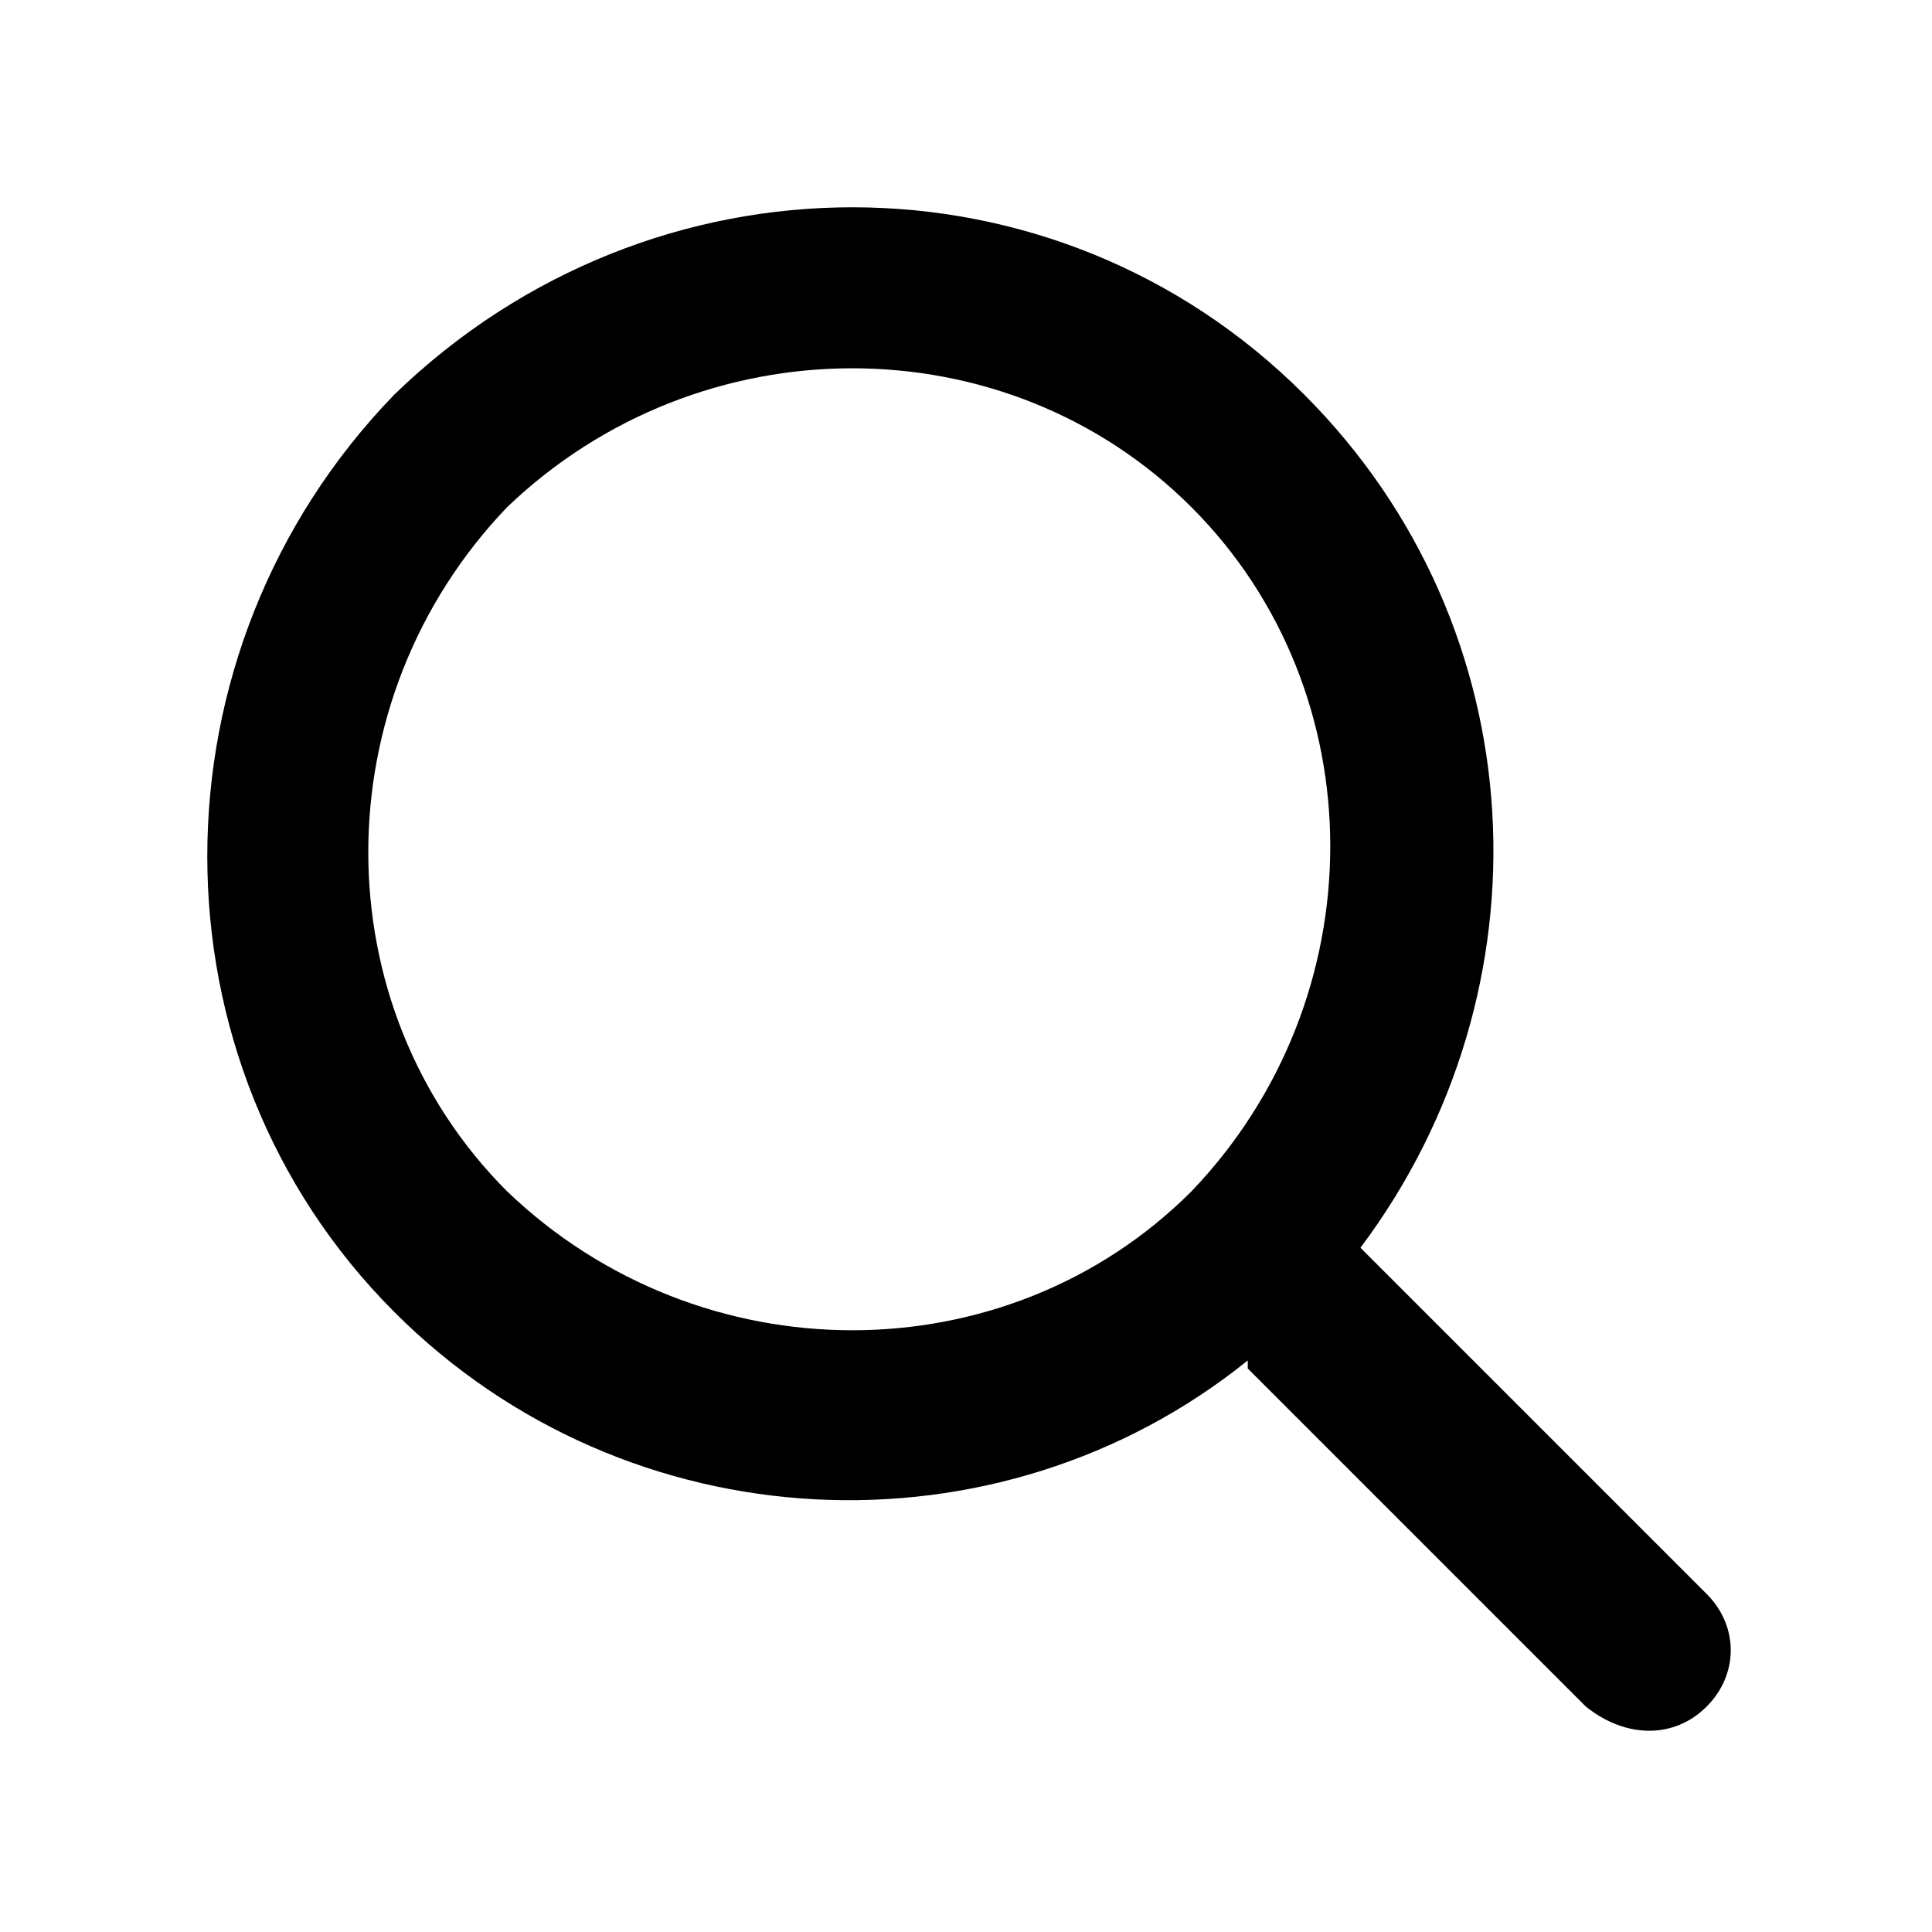
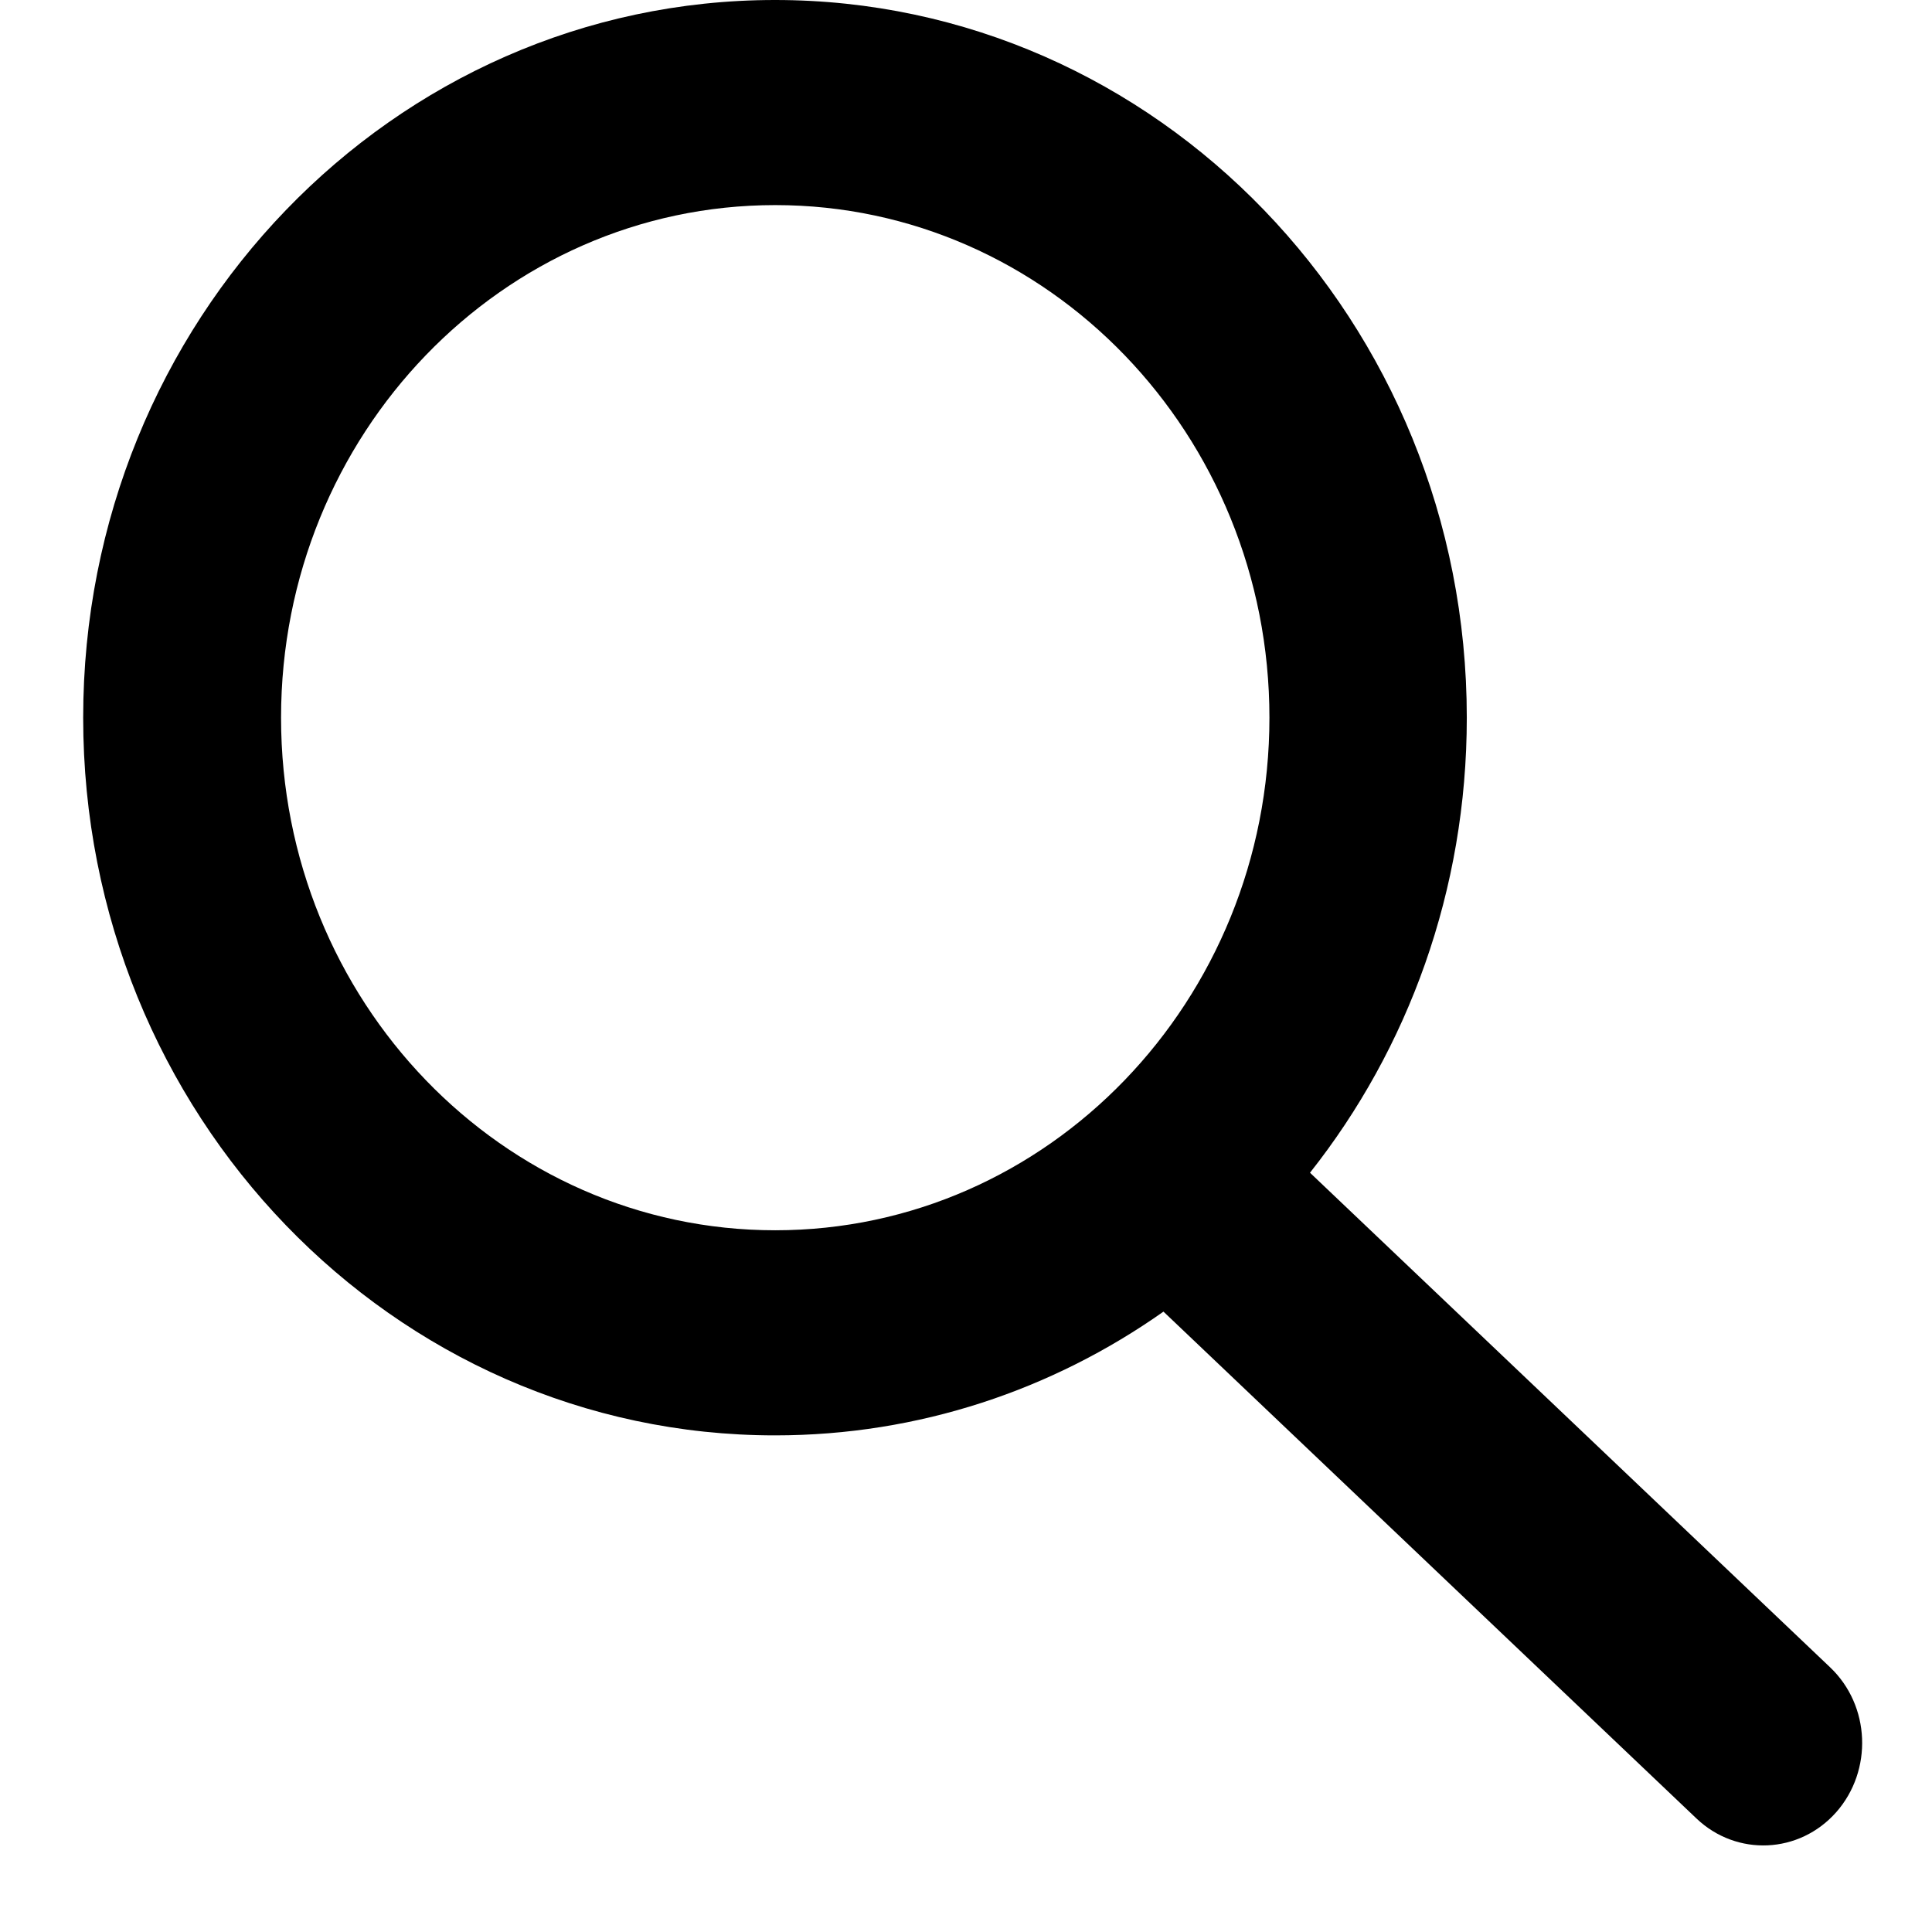
- <svg xmlns="http://www.w3.org/2000/svg" viewBox="0 0 24 24" width="24" height="24">
-   <path d="M16.9,15.5c2.4-3.2,2.2-7.7-0.7-10.6c-3.1-3.1-8.1-3.1-11.3,0c-3.1,3.2-3.1,8.3,0,11.4     c2.9,2.9,7.5,3.1,10.6,0.6c0,0.1,0,0.1,0,0.1l4.2,4.2c0.5,0.4,1.1,0.4,1.5,0c0.4-0.4,0.4-1,0-1.4L16.9,15.5     C16.9,15.5,16.9,15.5,16.9,15.5L16.9,15.5z M14.8,6.3c2.3,2.3,2.3,6.1,0,8.5c-2.3,2.3-6.1,2.3-8.5,0C4,12.5,4,8.7,6.3,6.3     C8.7,4,12.5,4,14.8,6.3z" />
+ <svg xmlns="http://www.w3.org/2000/svg" viewBox="0 0 19 19">
+   <path fill-rule="evenodd" clip-rule="evenodd" d="M12.484 7.058C12.484 9.842 10.308 12.099 7.624 12.099C4.94 12.099 2.764 9.842 2.764 7.058C2.764 4.274 4.94 2.017 7.624 2.017C10.308 2.017 12.484 4.274 12.484 7.058ZM11.442 12.899C10.353 13.667 9.038 14.116 7.622 14.116C3.864 14.116 0.818 10.956 0.818 7.058C0.818 3.16 3.864 0 7.622 0C11.379 0 14.425 3.16 14.425 7.058C14.425 8.757 13.847 10.315 12.883 11.533L17.998 16.397C18.394 16.773 18.42 17.411 18.058 17.822C17.695 18.232 17.08 18.26 16.684 17.884L11.442 12.899Z" />
</svg>
